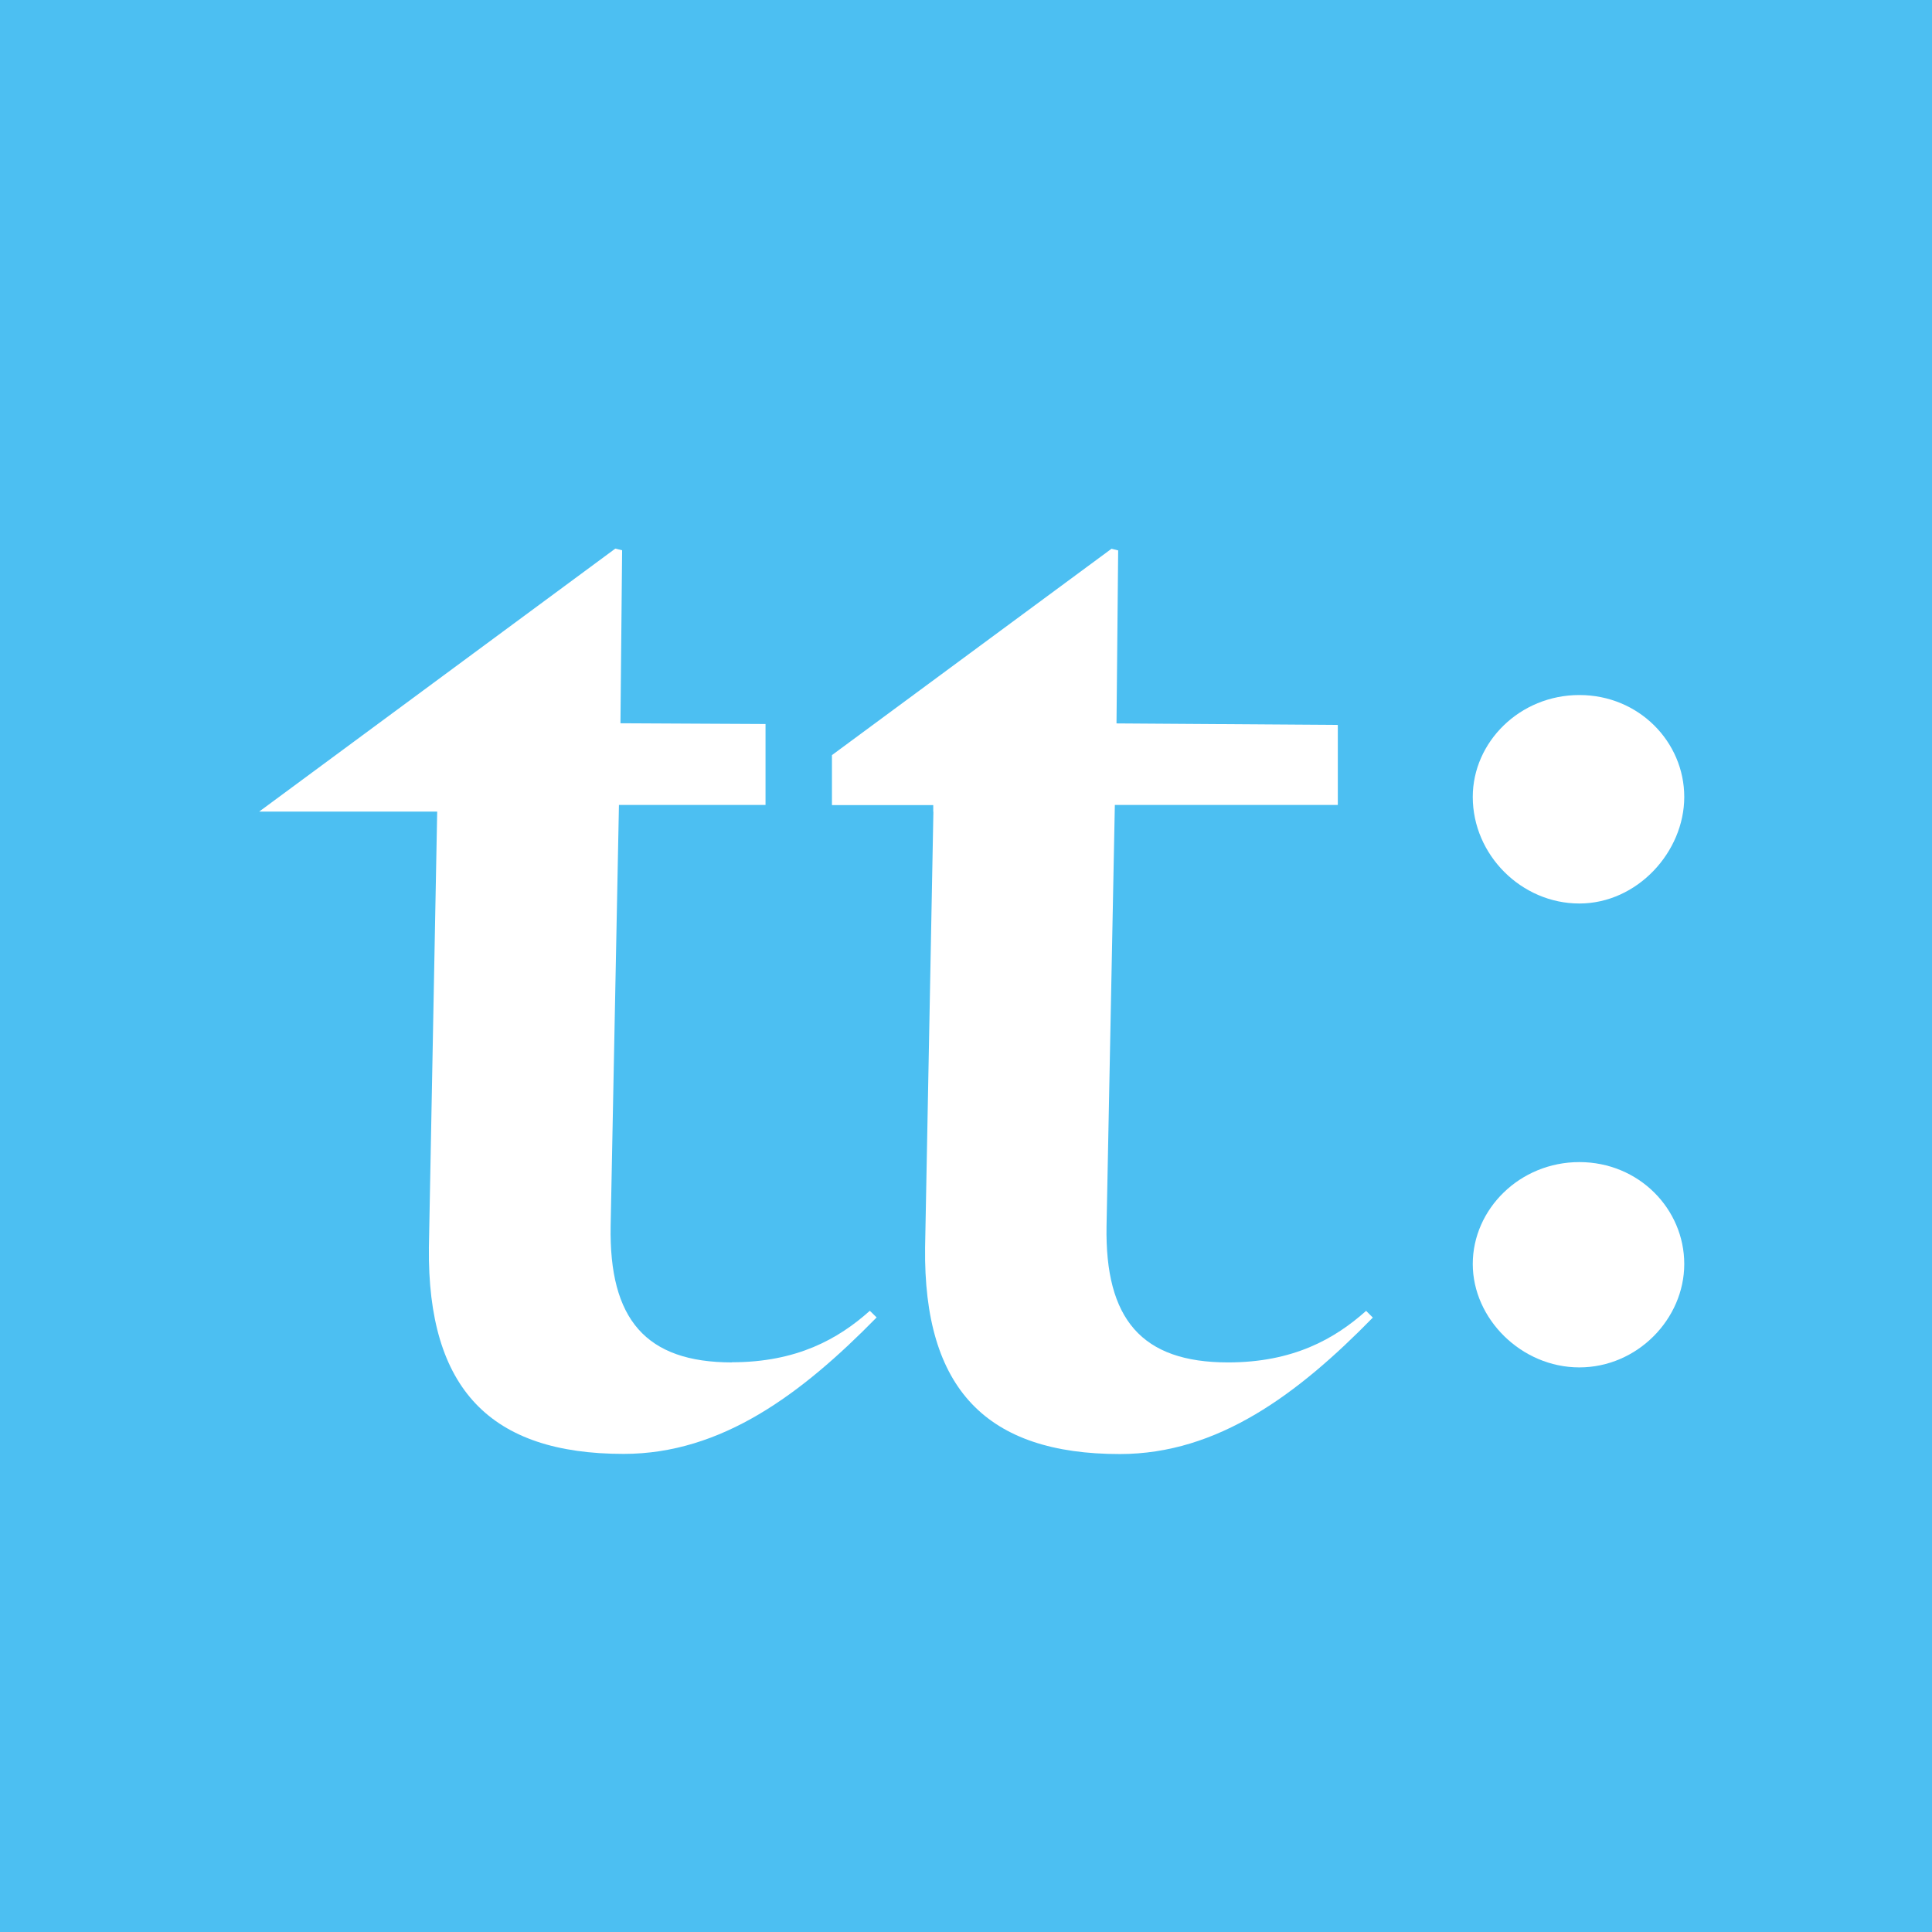
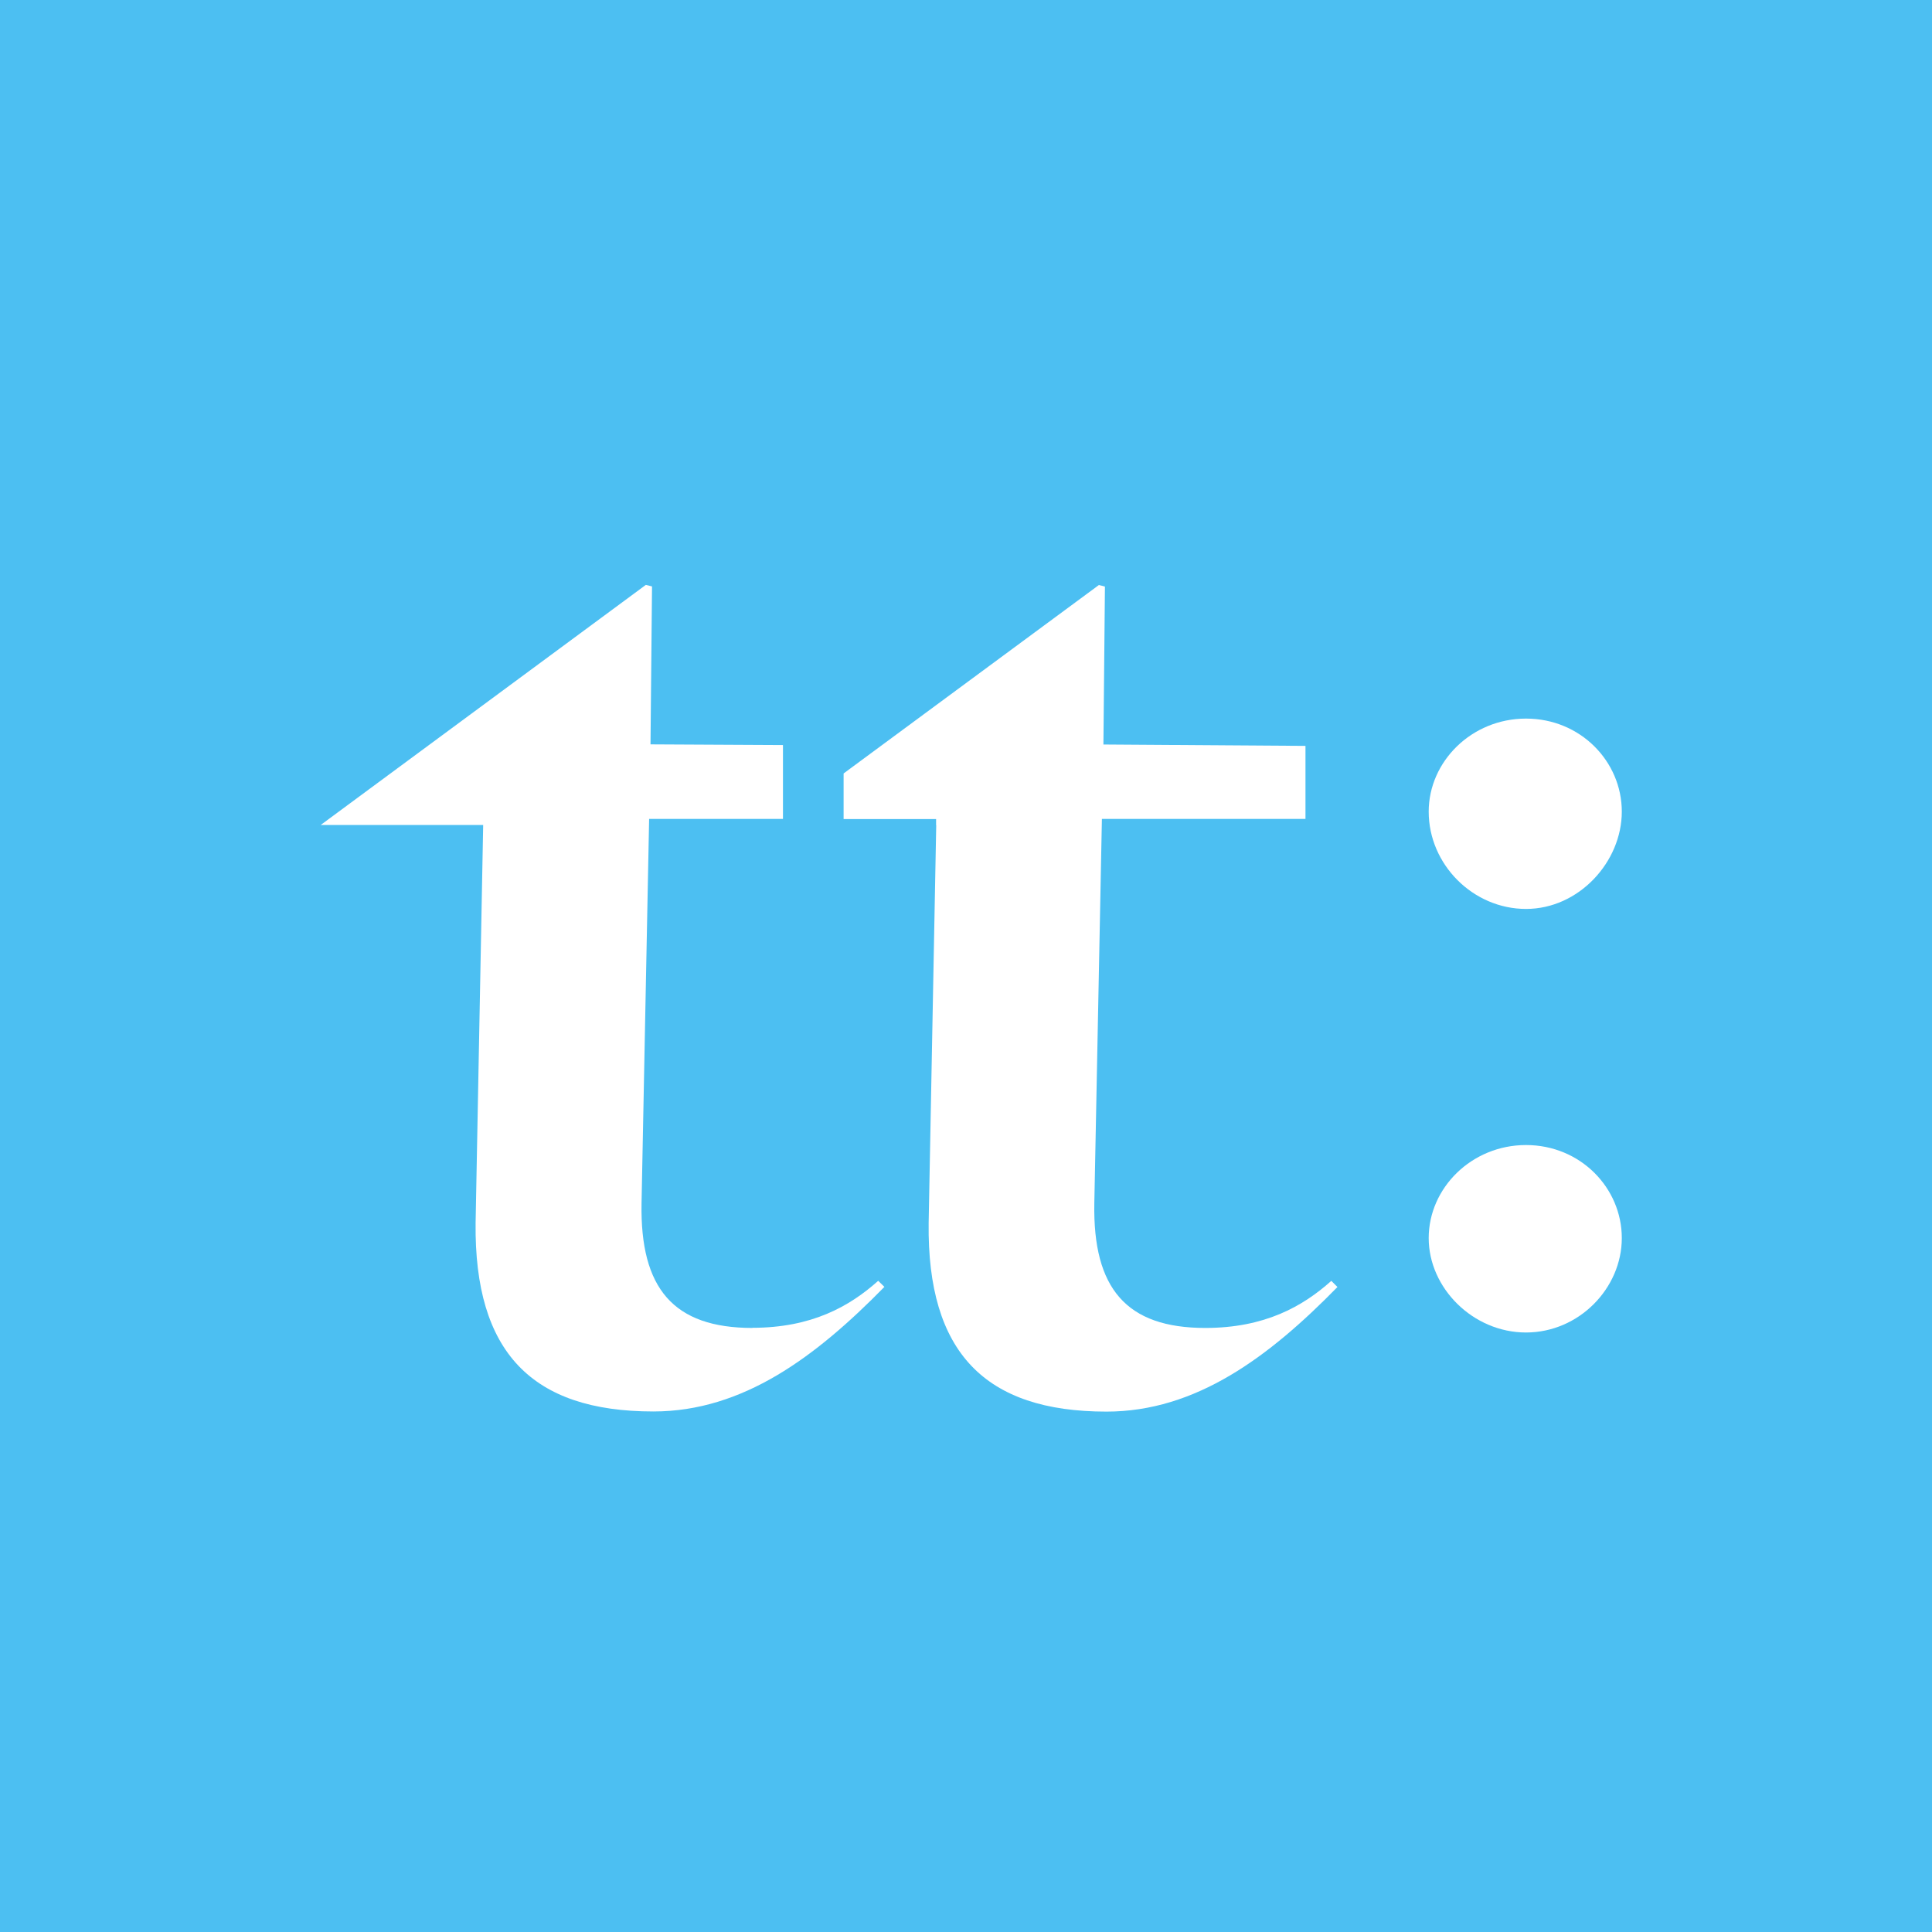
<svg xmlns="http://www.w3.org/2000/svg" id="Layer_1" data-name="Layer 1" viewBox="0 0 147.18 147.18">
  <rect width="147.18" height="147.18" fill="#4CBFF2" />
-   <g fill="#ffffff" transform="translate(73.59 73.59) scale(1.15) translate(-73.59 -73.59) translate(0.39 2.34)">
+   <g fill="#ffffff" transform="translate(73.59 73.59) scale(1.05) translate(-73.59 -73.59) translate(0.39 2.34)">
    <path d="M106.77,60.05c0-3.63,3.11-6.75,7.06-6.75s6.95,3.11,6.95,6.75-3.11,7.06-6.95,7.06-7.06-3.22-7.06-7.06ZM106.77,90.99c0-3.63,3.11-6.75,7.06-6.75s6.95,3.11,6.95,6.75-3.11,6.85-6.95,6.85-7.06-3.22-7.06-6.85Z" />
    <path d="M57.71,97.51c-5.74,0-8.16-2.87-8.05-9.04l.55-27.89h9.71v-5.36l-9.61-.05.11-11.46-.45-.11-23.59,17.42h11.79l-.55,28.88c-.1,9.37,4.08,13.67,12.9,13.67,6.5,0,11.79-3.97,16.76-9.04l-.45-.44c-2.09,1.87-4.84,3.41-9.14,3.41Z" />
    <path d="M99.71,94.09c-2.09,1.87-4.85,3.42-9.15,3.42-5.73,0-8.16-2.87-8.05-9.04l.55-27.89h14.77v-5.3l-14.66-.1.11-11.46-.44-.11-18.52,13.67v3.31h6.71v.44h.01l-.55,28.88c-.11,9.37,4.08,13.67,12.9,13.67,6.5,0,11.8-3.97,16.76-9.04l-.44-.44Z" />
  </g>
</svg>
